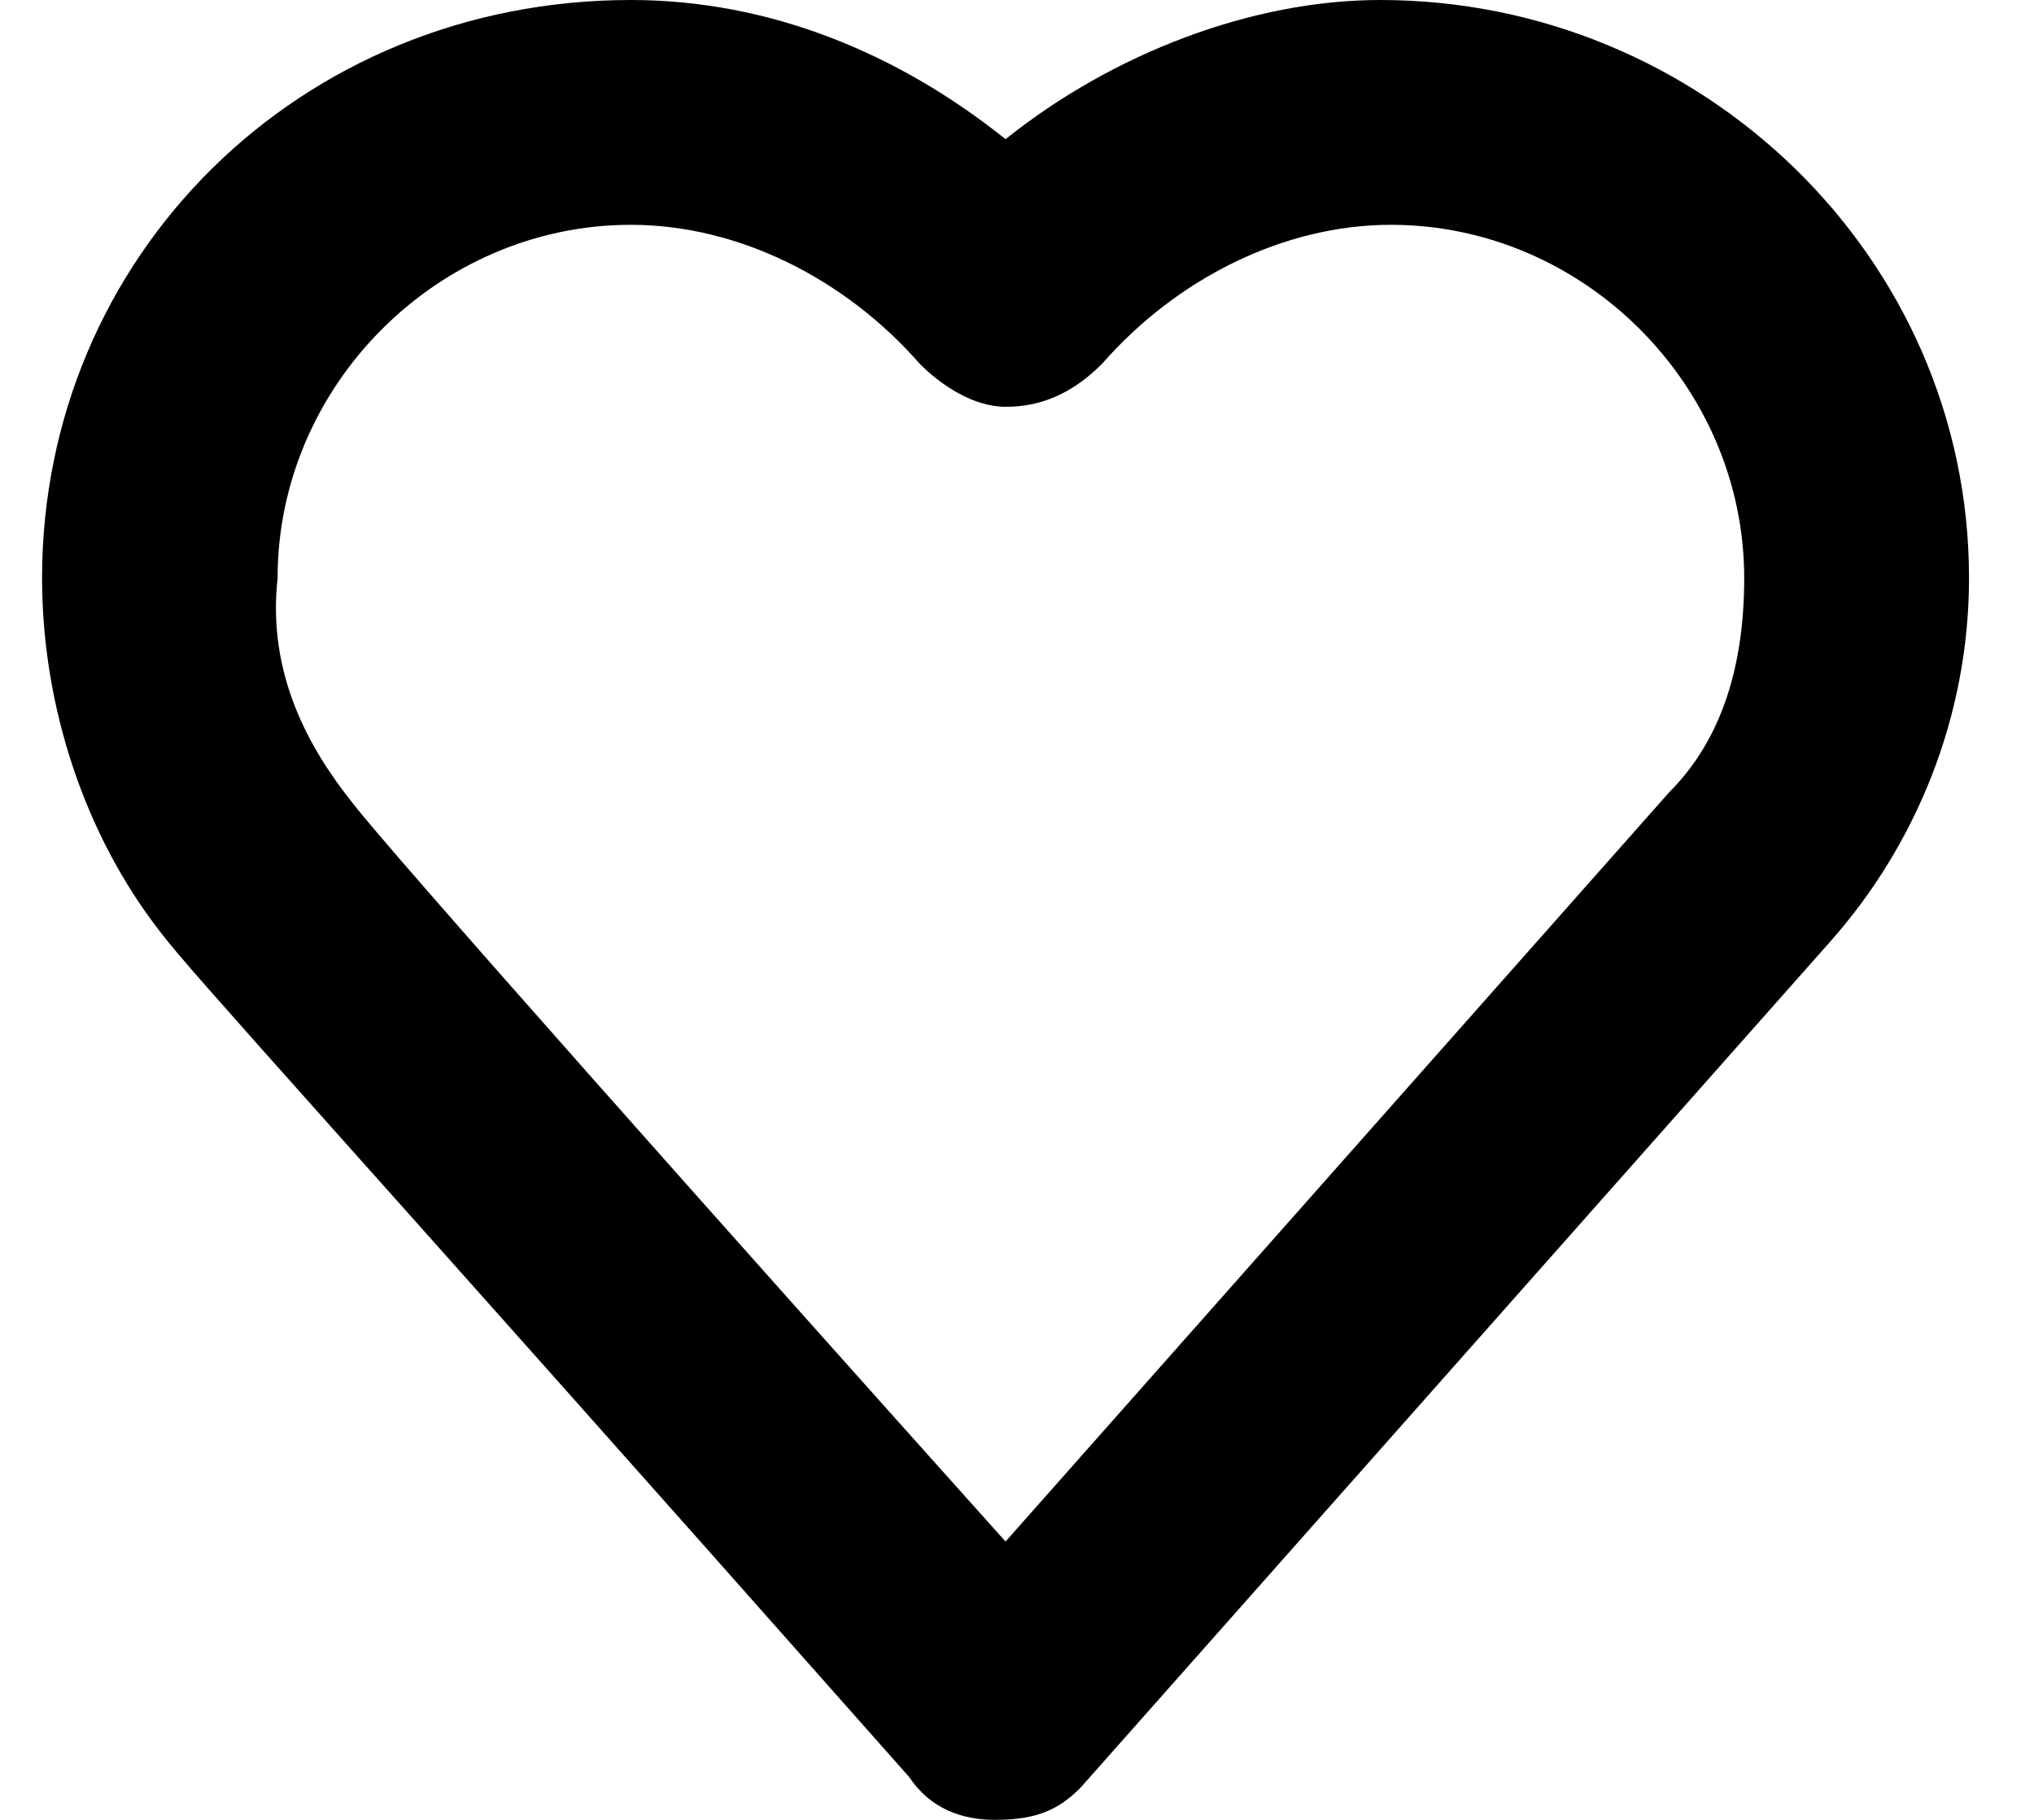
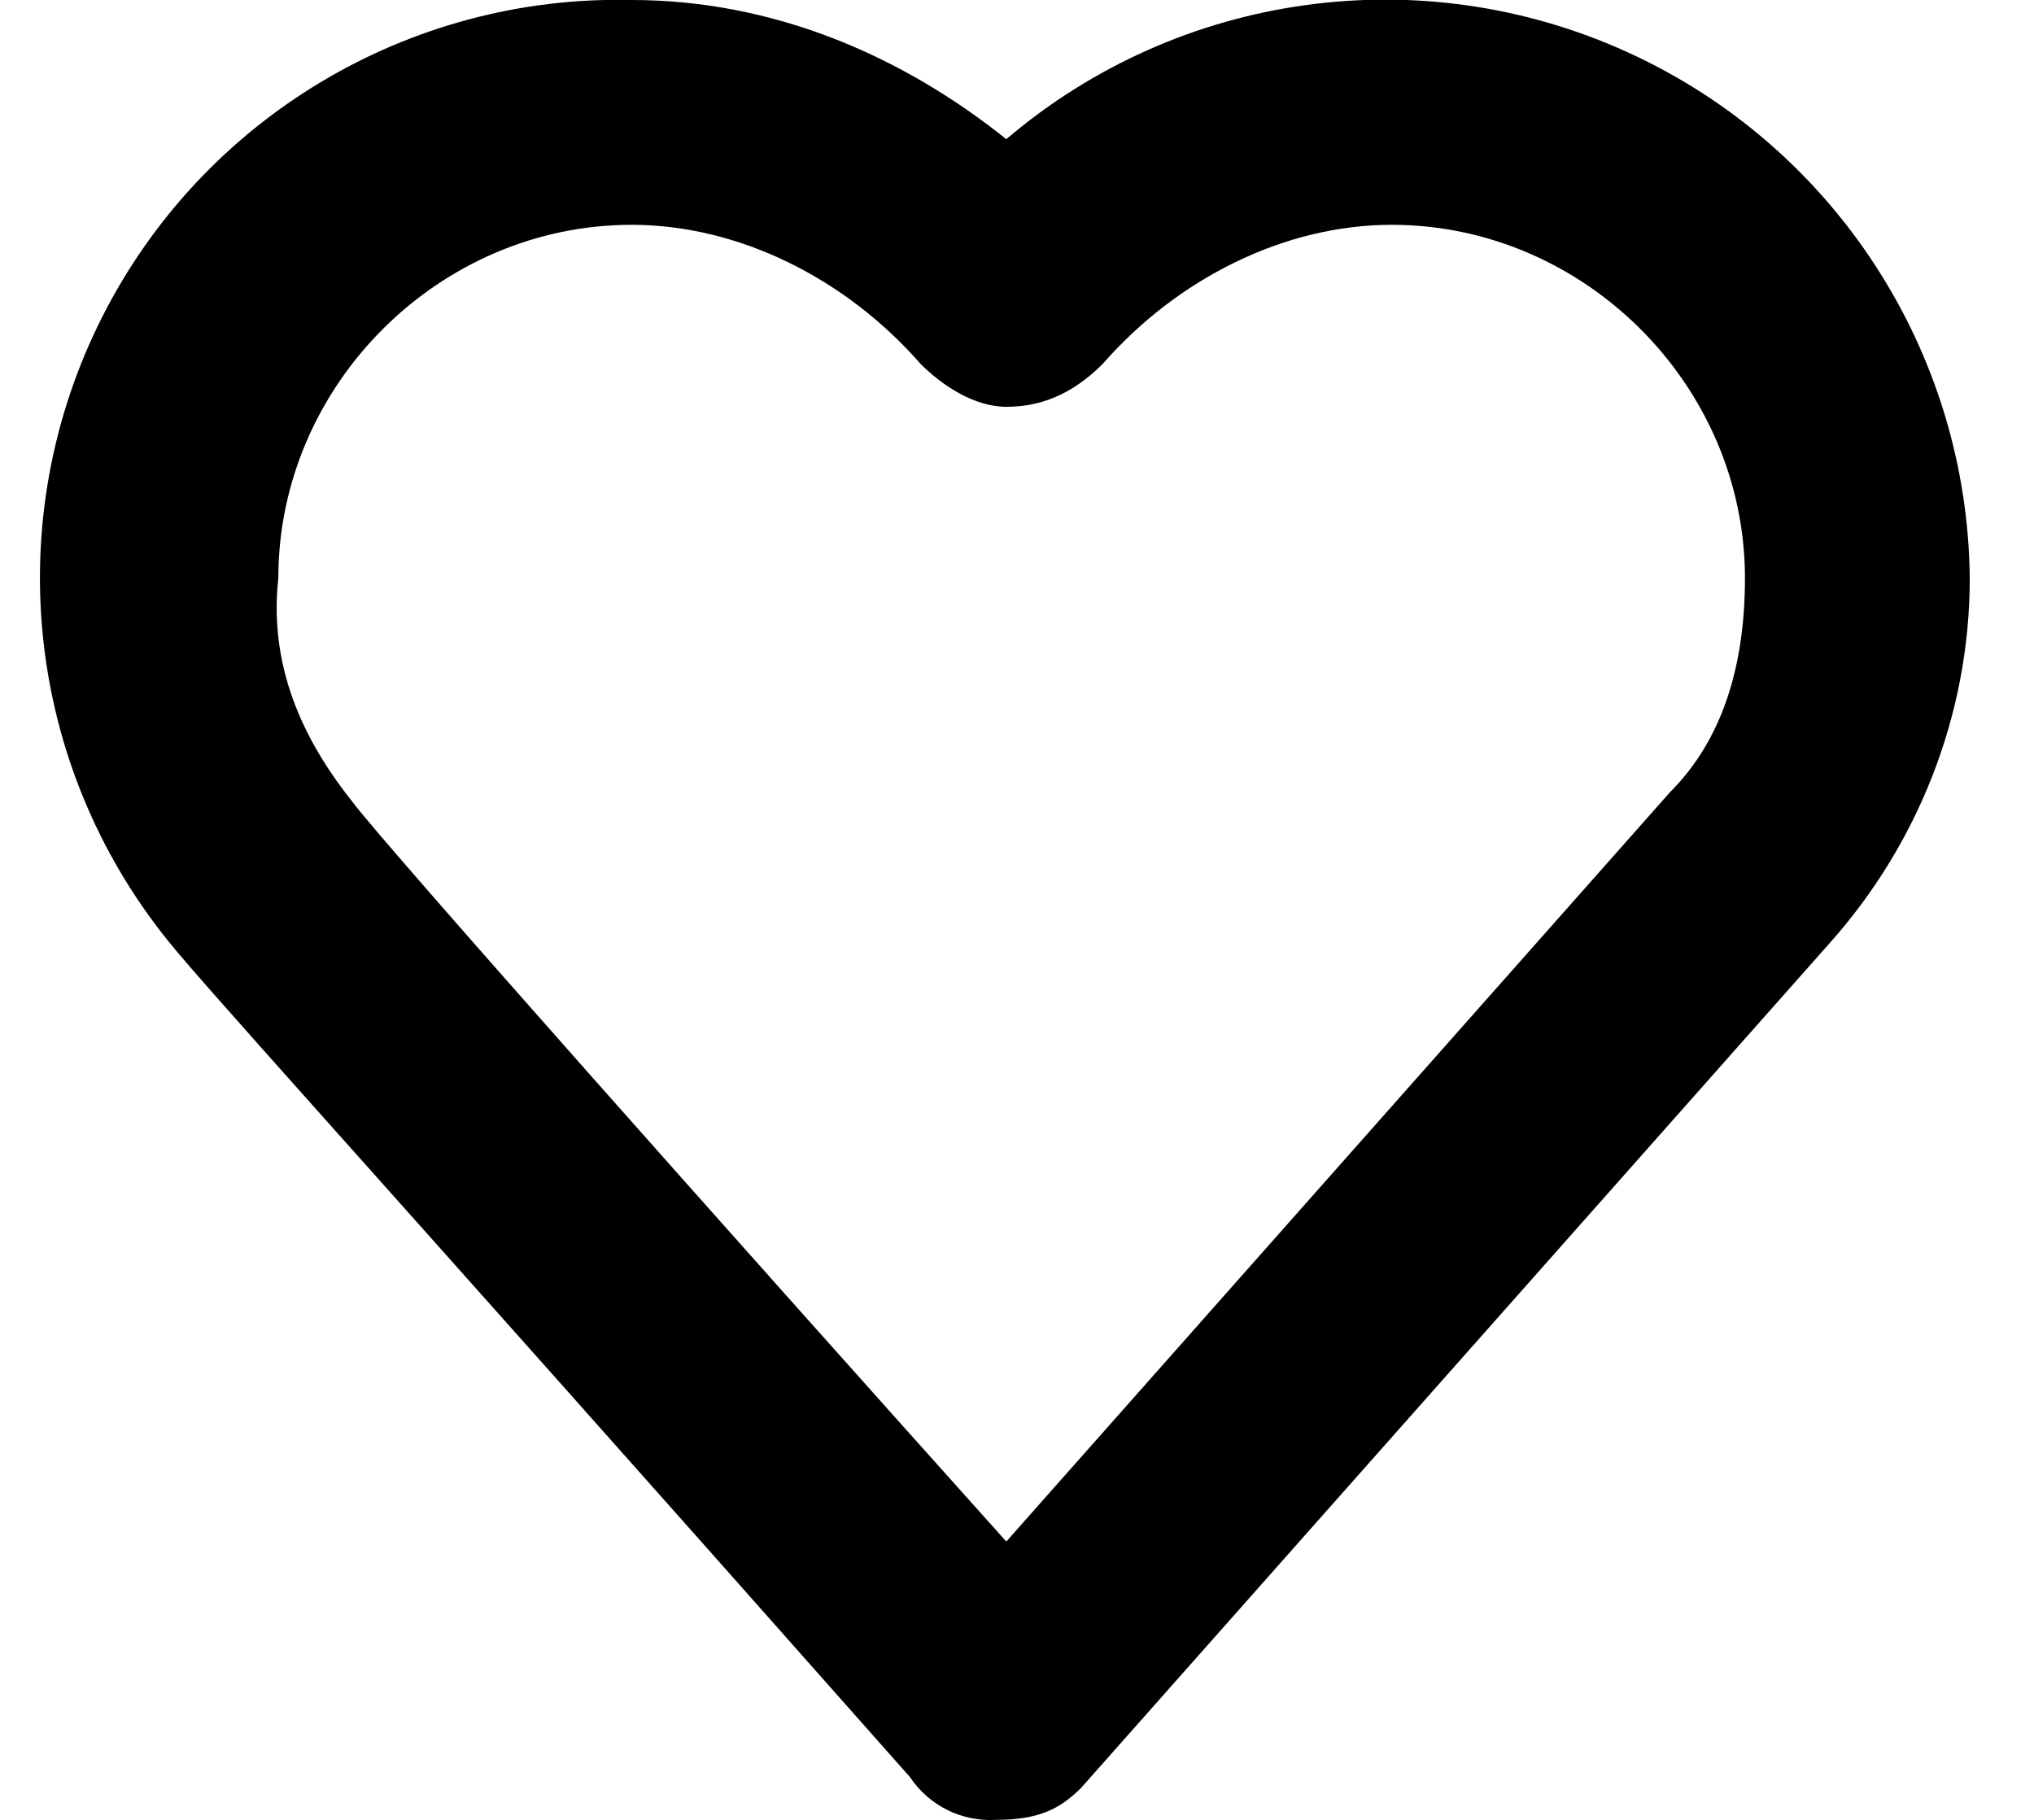
- <svg xmlns="http://www.w3.org/2000/svg" width="19" height="17" fill="none">
-   <path d="M9.293 17c-.3 0-.6-.1-.8-.4-5.4-6.1-6.7-7.5-7-7.9-.7-.9-1.1-2.1-1.1-3.3 0-3 2.4-5.4 5.5-5.4 1.3 0 2.5.5 3.5 1.3 1-.8 2.3-1.3 3.5-1.3 3 0 5.5 2.4 5.5 5.4 0 1.3-.5 2.5-1.3 3.4l-7 7.9c-.2.2-.4.3-.8.3Zm-6-9.5c.3.4 3.5 4 6.1 6.9l6.2-7c.5-.5.7-1.2.7-2 0-1.8-1.5-3.3-3.3-3.3-1 0-2 .5-2.7 1.3-.3.3-.6.4-.9.4-.3 0-.6-.2-.8-.4-.7-.8-1.7-1.3-2.7-1.3-1.8 0-3.3 1.5-3.3 3.3-.1.9.3 1.6.7 2.1-.1 0-.1 0 0 0Z" fill="#000" />
+ <svg xmlns="http://www.w3.org/2000/svg" width="19" height="17" viewBox="0 0 19 17" fill="none">
+   <path d="M9.3 17a.9.9 0 0 1-.8-.4c-5.4-6.1-6.7-7.5-7-7.9A5.4 5.4 0 0 1 5.9 0c1.3 0 2.5.5 3.5 1.3a5.46 5.46 0 0 1 9 4.1c0 1.3-.5 2.5-1.3 3.4l-7 7.9c-.2.2-.4.3-.8.3Zm-6-9.5c.3.4 3.5 4 6.1 6.9l6.2-7c.5-.5.7-1.2.7-2 0-1.8-1.5-3.3-3.3-3.3-1 0-2 .5-2.7 1.3-.3.3-.6.4-.9.4-.3 0-.6-.2-.8-.4-.7-.8-1.7-1.3-2.7-1.3-1.8 0-3.3 1.5-3.3 3.3-.1.9.3 1.6.7 2.1-.1 0-.1 0 0 0Z" fill="#000" />
</svg>
